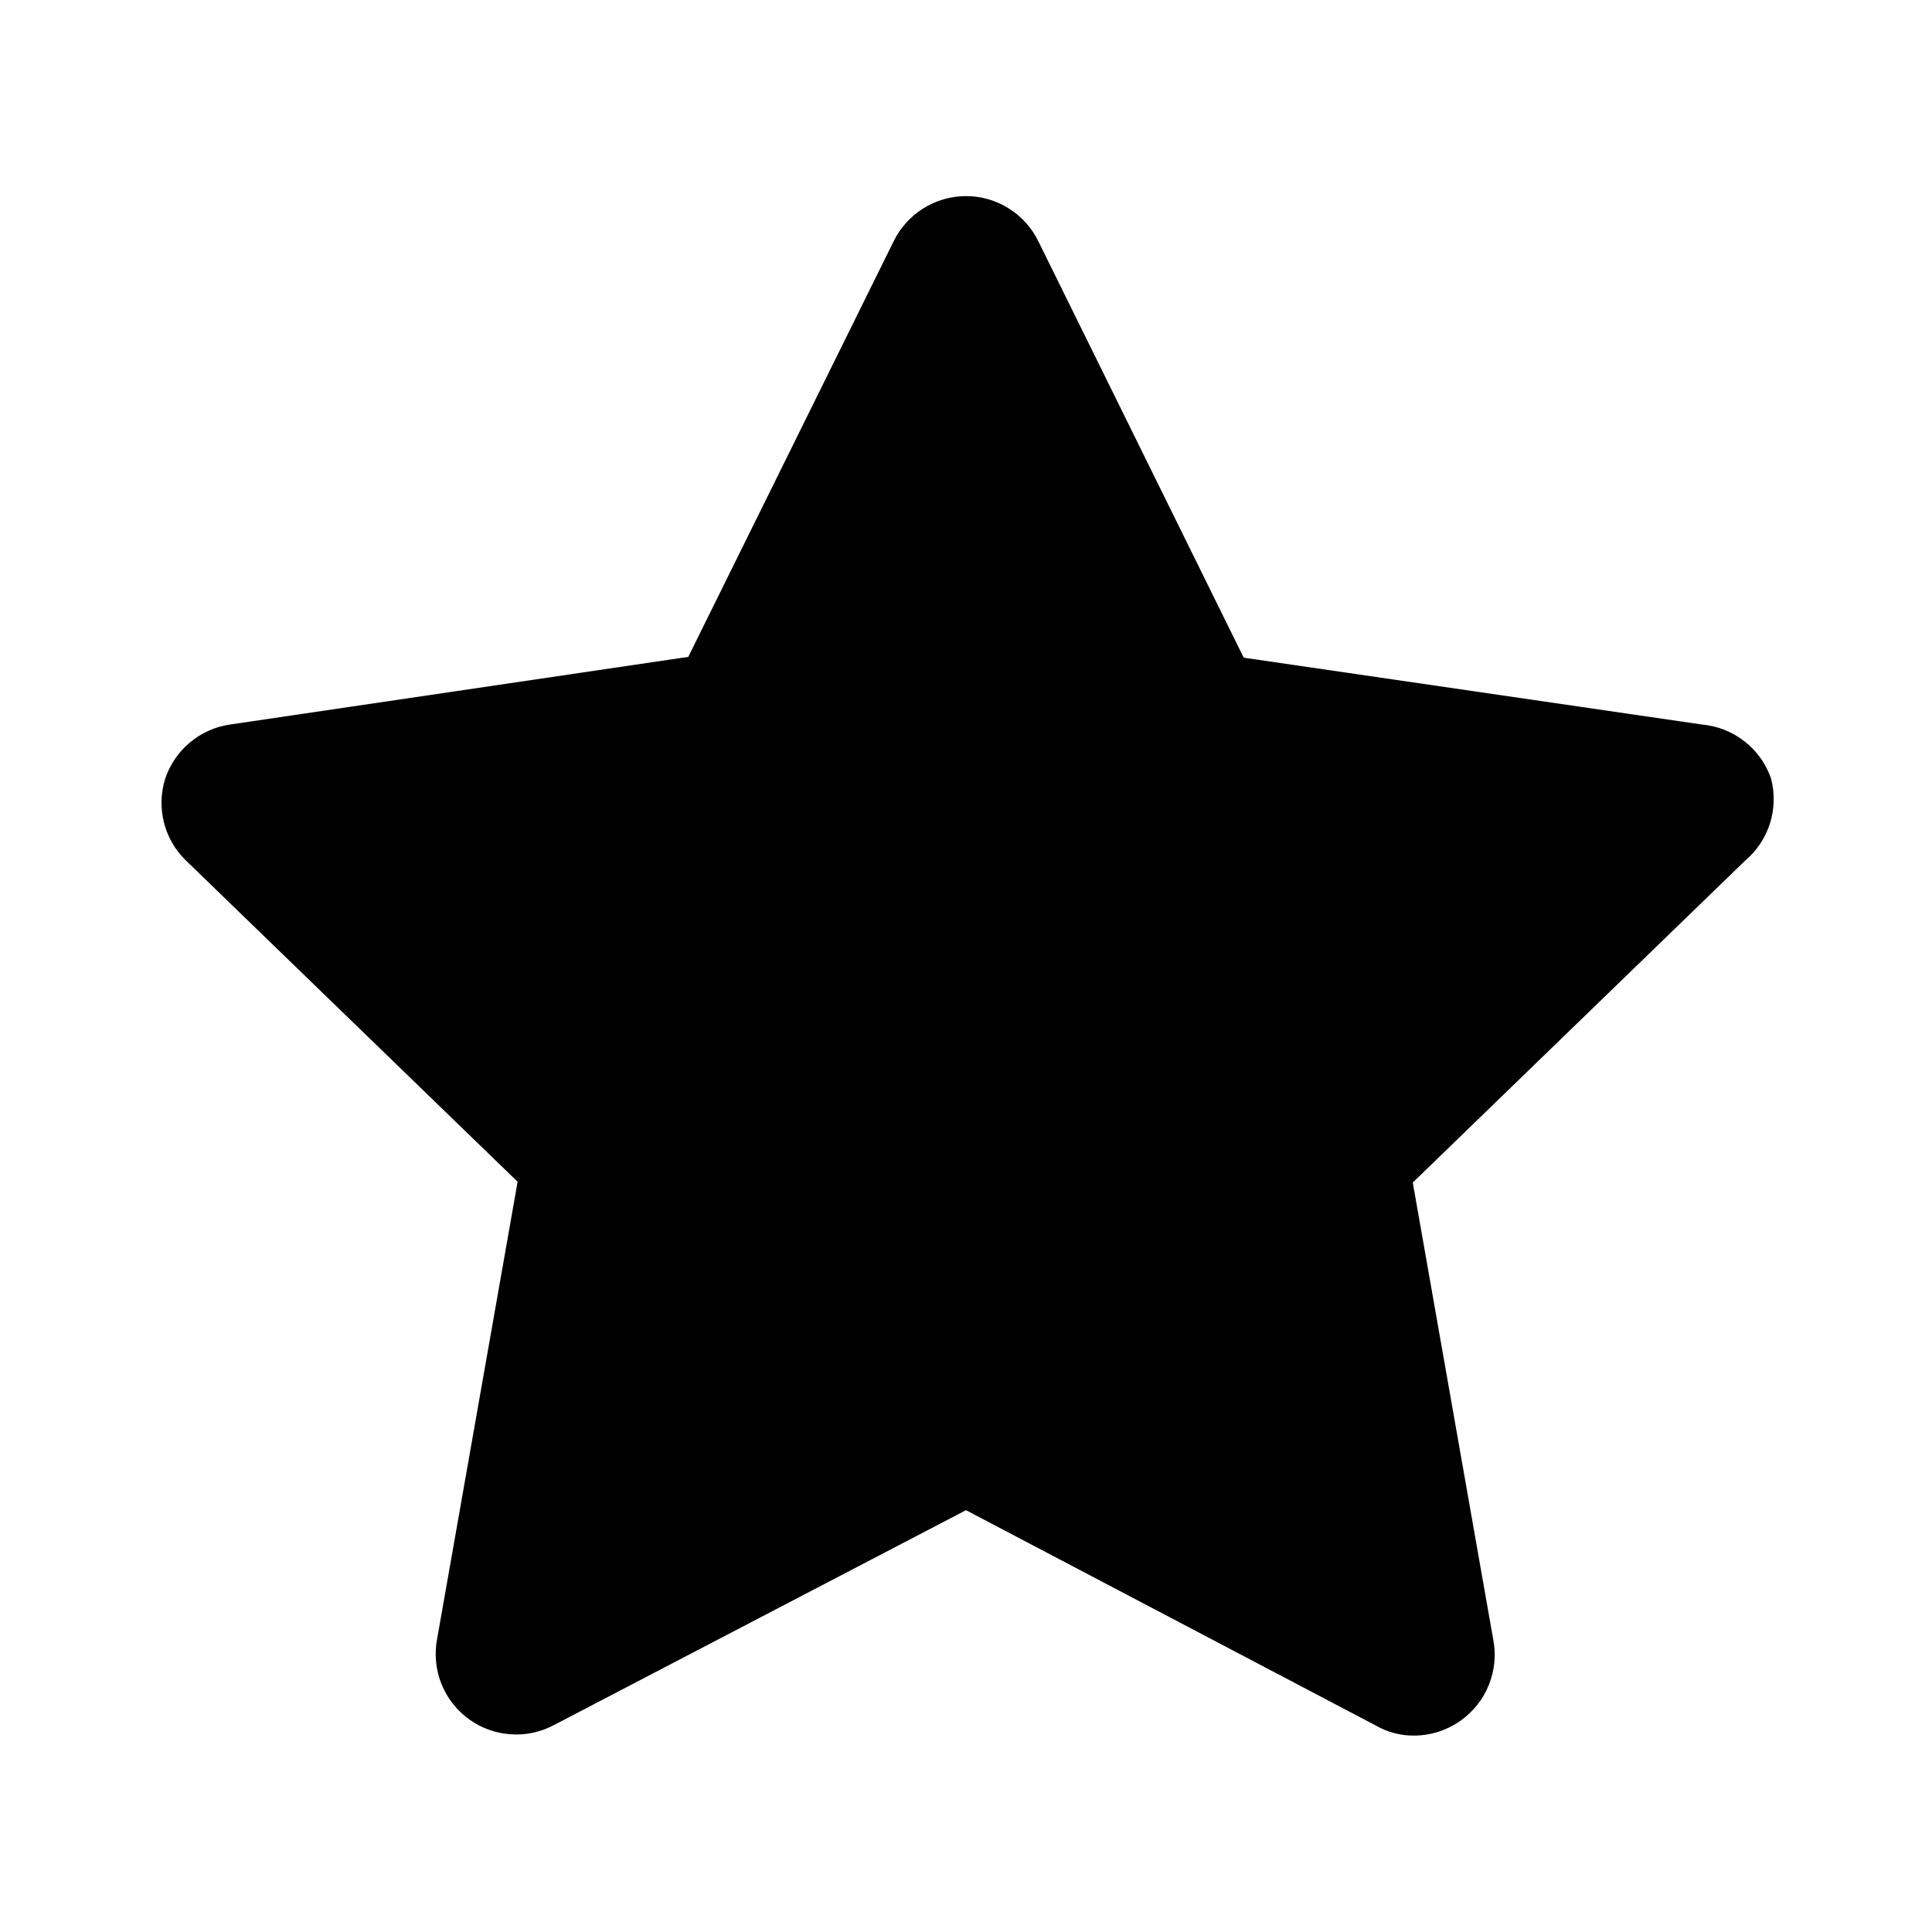
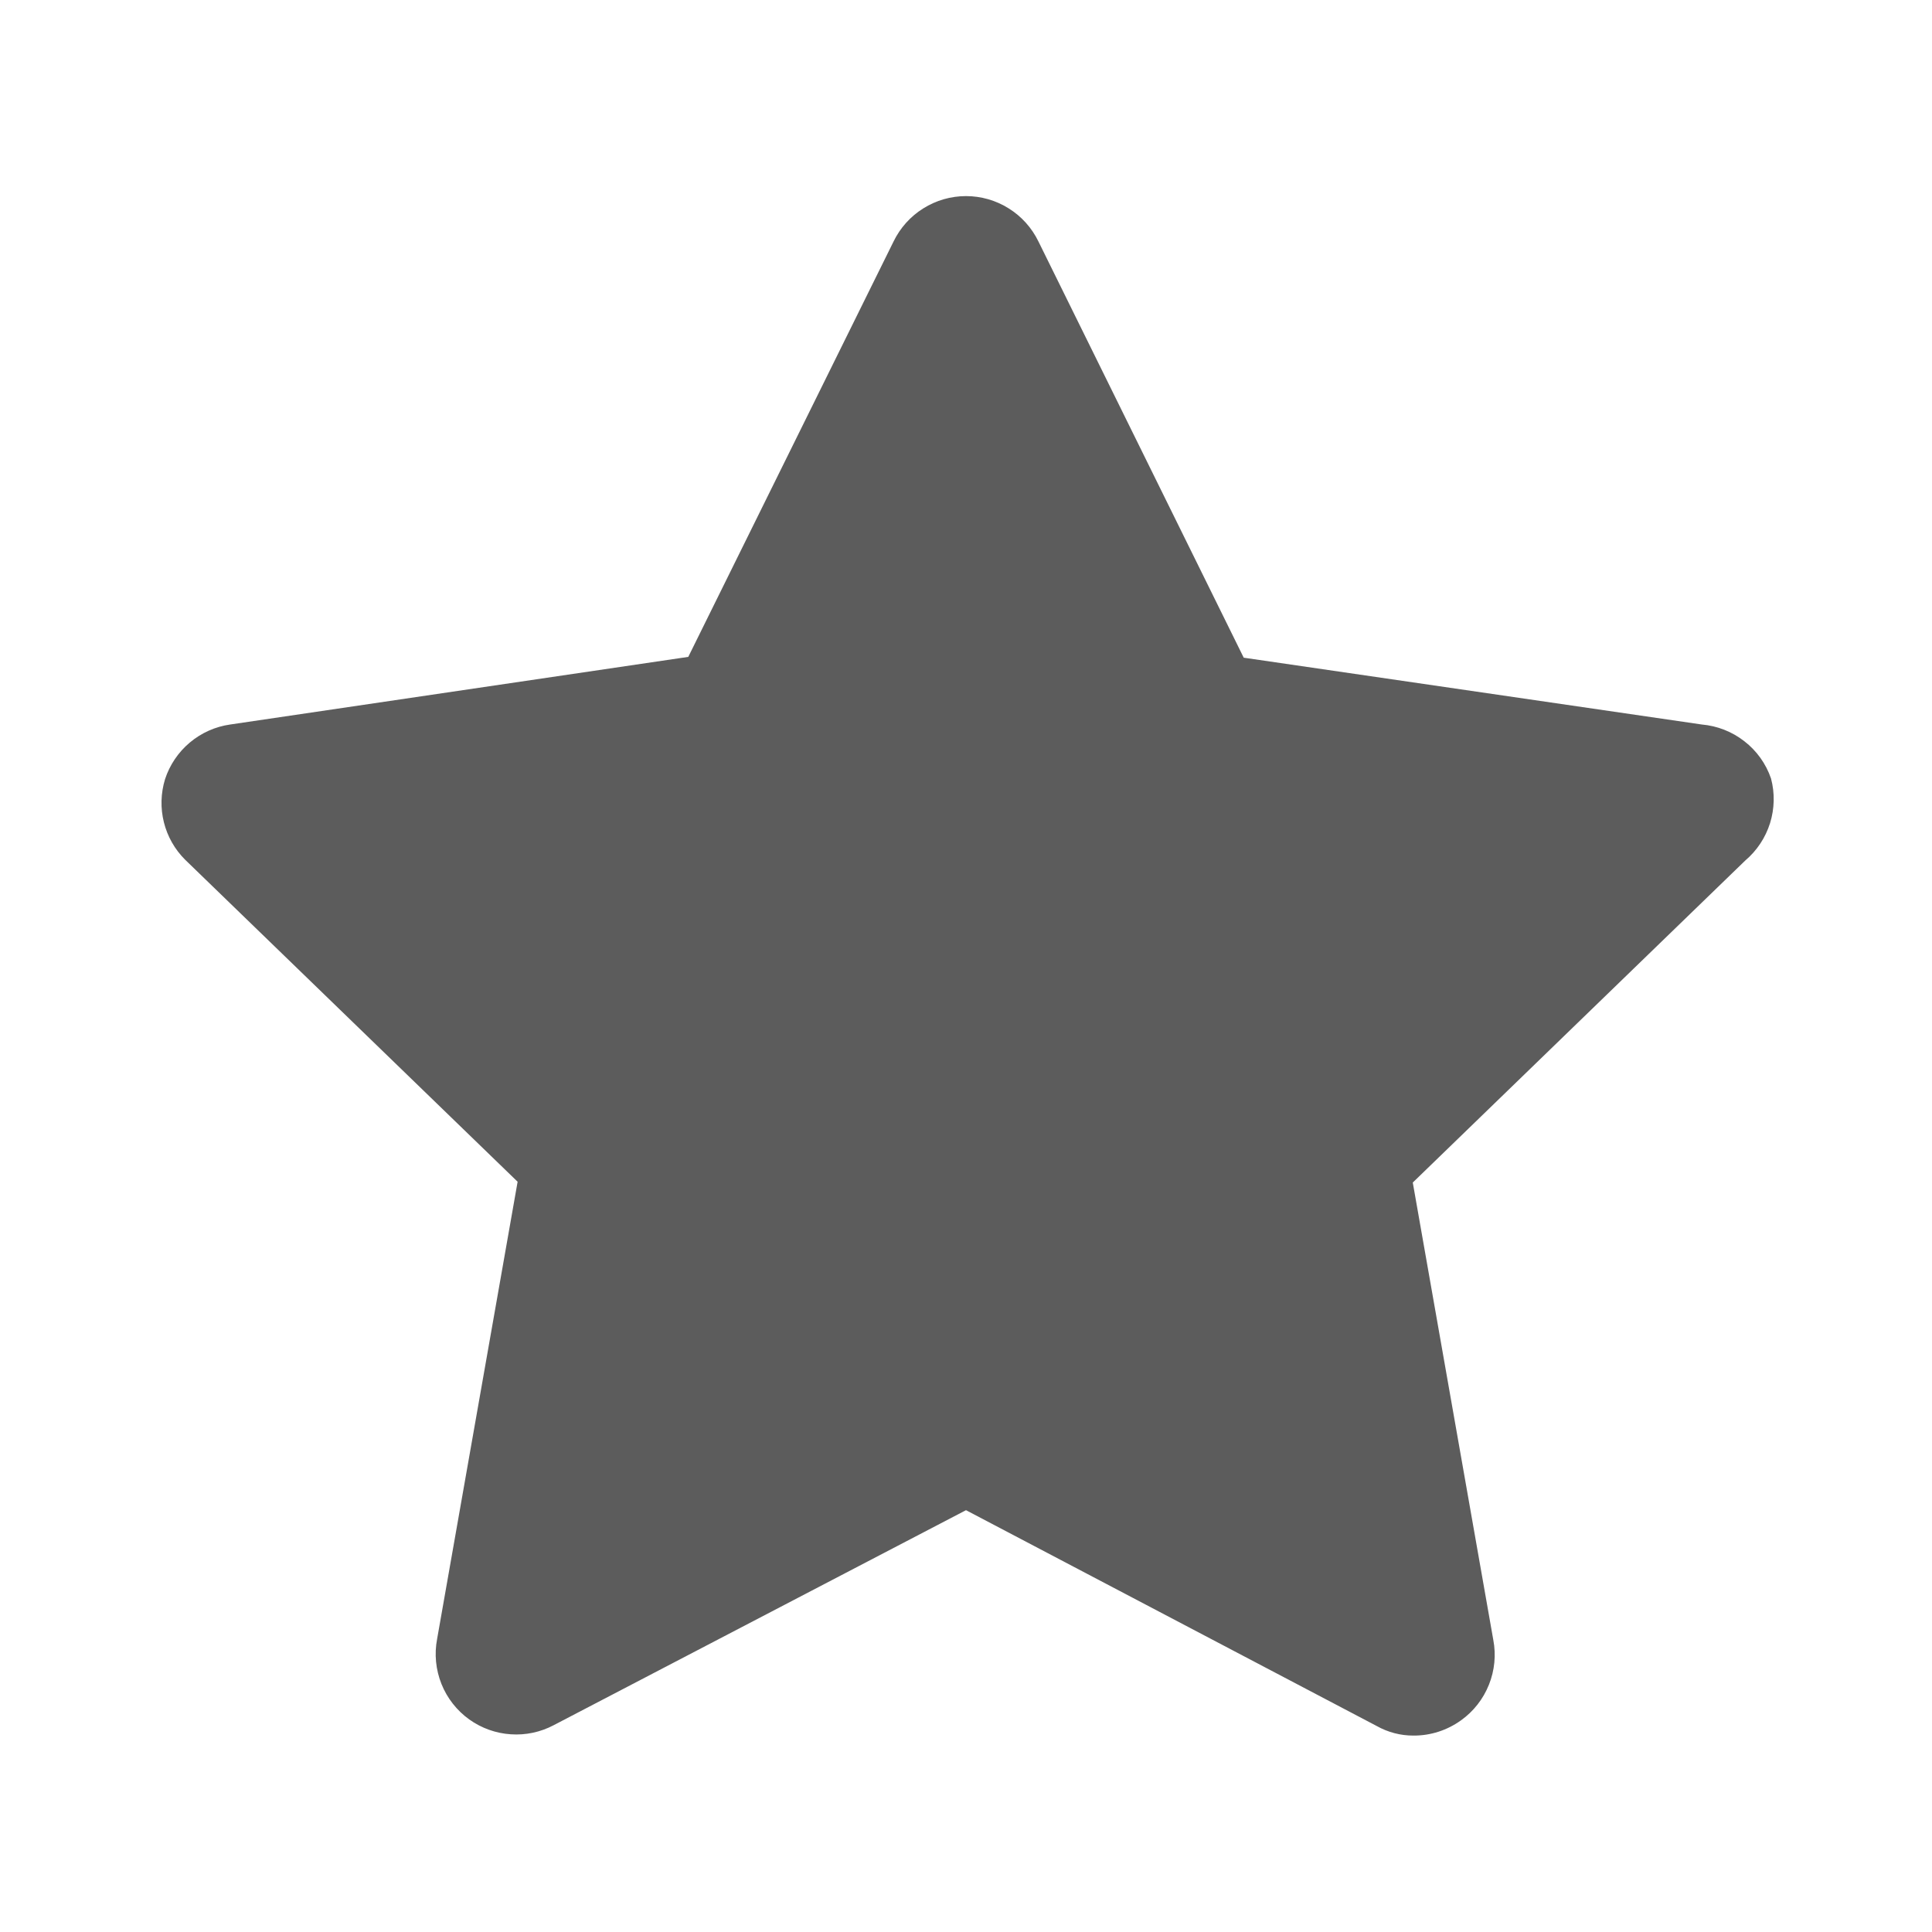
- <svg xmlns="http://www.w3.org/2000/svg" viewBox="0 0 24 24">
-   <path fill-rule="evenodd" clip-rule="evenodd" d="M22 9.67C21.937 9.487 21.822 9.326 21.669 9.208C21.517 9.089 21.333 9.017 21.14 9L15.45 8.17L12.9 3C12.818 2.831 12.69 2.688 12.531 2.589C12.372 2.489 12.188 2.436 12 2.436C11.812 2.436 11.628 2.489 11.469 2.589C11.31 2.688 11.182 2.831 11.1 3L8.55 8.16L2.86 9C2.675 9.026 2.501 9.104 2.358 9.224C2.215 9.344 2.108 9.502 2.05 9.68C1.997 9.854 1.992 10.039 2.036 10.215C2.08 10.391 2.171 10.552 2.3 10.68L6.43 14.68L5.43 20.36C5.394 20.547 5.413 20.741 5.484 20.919C5.555 21.096 5.675 21.249 5.83 21.36C5.981 21.468 6.16 21.532 6.345 21.544C6.531 21.557 6.716 21.517 6.88 21.43L12 18.76L17.1 21.44C17.24 21.519 17.399 21.561 17.56 21.56C17.772 21.561 17.978 21.494 18.15 21.37C18.305 21.259 18.425 21.106 18.496 20.928C18.567 20.751 18.586 20.558 18.55 20.37L17.55 14.69L21.68 10.69C21.824 10.568 21.931 10.407 21.988 10.226C22.044 10.046 22.049 9.853 22 9.67Z" />
+ <svg xmlns="http://www.w3.org/2000/svg" width="24" height="24" viewBox="0 0 24 24" fill="none">
+   <path fill-rule="evenodd" clip-rule="evenodd" d="M22 9.67C21.937 9.487 21.822 9.326 21.669 9.208C21.517 9.089 21.333 9.017 21.14 9L15.45 8.17L12.9 3C12.818 2.831 12.69 2.688 12.531 2.589C12.372 2.489 12.188 2.436 12 2.436C11.812 2.436 11.628 2.489 11.469 2.589C11.31 2.688 11.182 2.831 11.1 3L8.55 8.16L2.86 9C2.675 9.026 2.501 9.104 2.358 9.224C2.215 9.344 2.108 9.502 2.05 9.68C1.997 9.854 1.992 10.039 2.036 10.215C2.08 10.391 2.171 10.552 2.3 10.68L6.43 14.68L5.43 20.36C5.394 20.547 5.413 20.741 5.484 20.919C5.555 21.096 5.675 21.249 5.83 21.36C5.981 21.468 6.16 21.532 6.345 21.544C6.531 21.557 6.716 21.517 6.88 21.43L12 18.76L17.1 21.44C17.24 21.519 17.399 21.561 17.56 21.56C17.772 21.561 17.978 21.494 18.15 21.37C18.305 21.259 18.425 21.106 18.496 20.928C18.567 20.751 18.586 20.558 18.55 20.37L17.55 14.69L21.68 10.69C21.824 10.568 21.931 10.407 21.988 10.226C22.044 10.046 22.049 9.853 22 9.67Z" fill="#5C5C5C" />
</svg>
